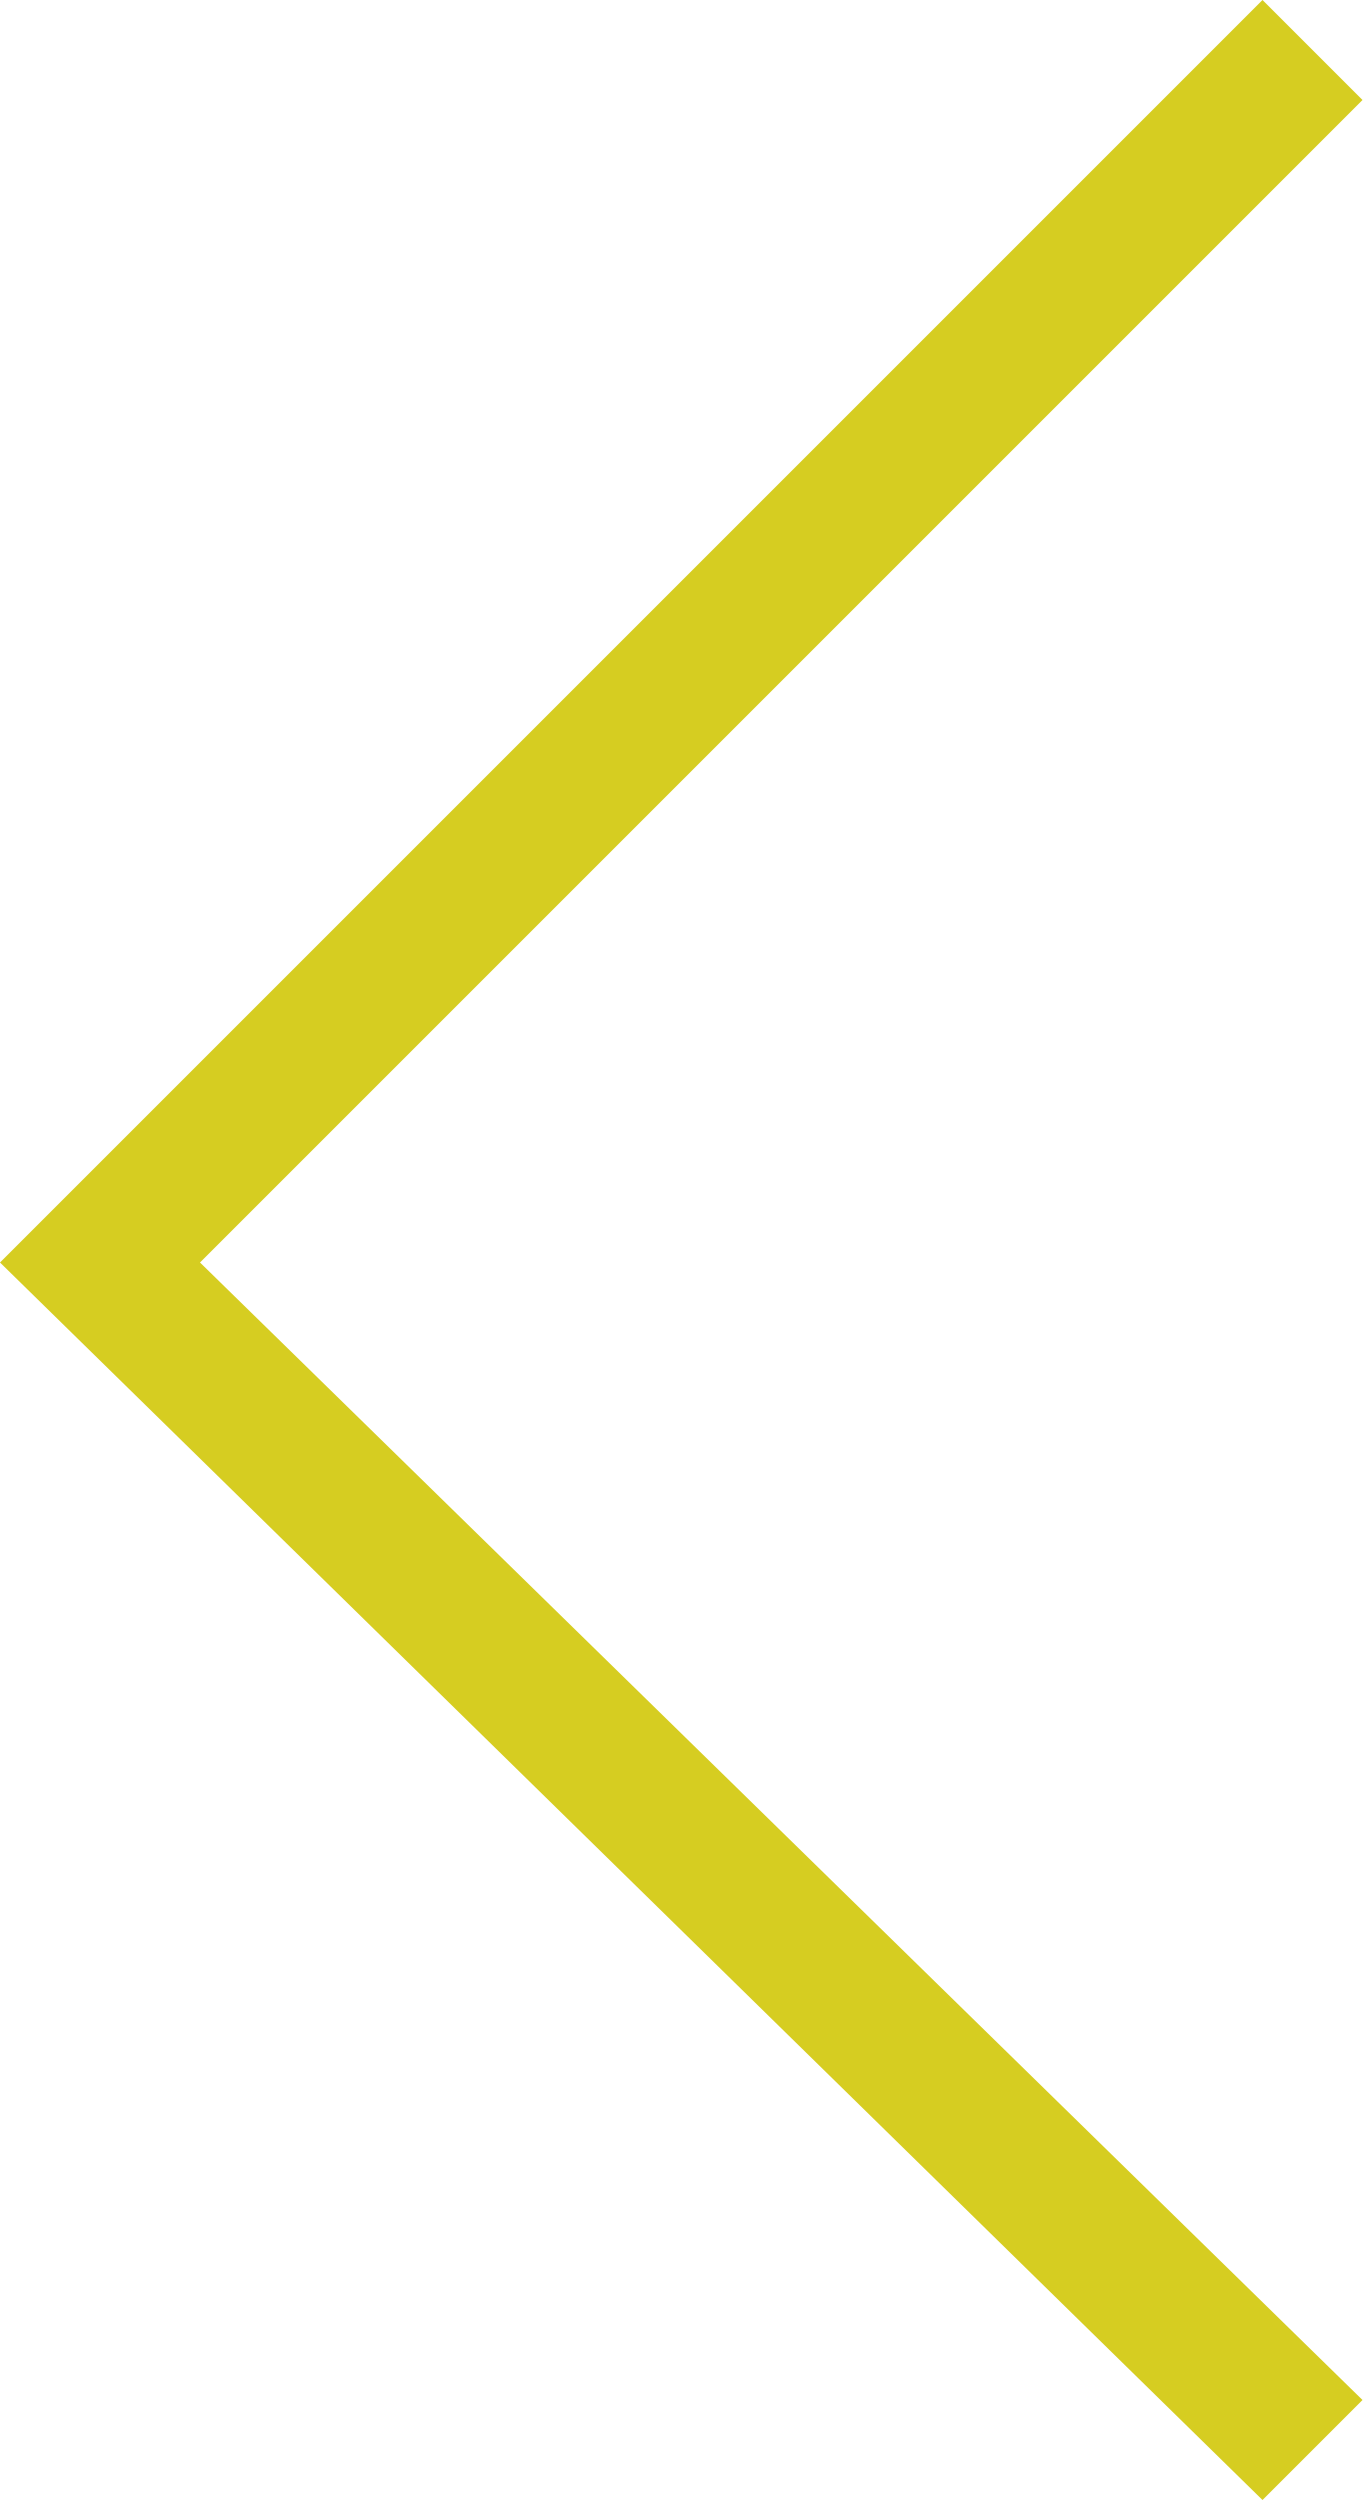
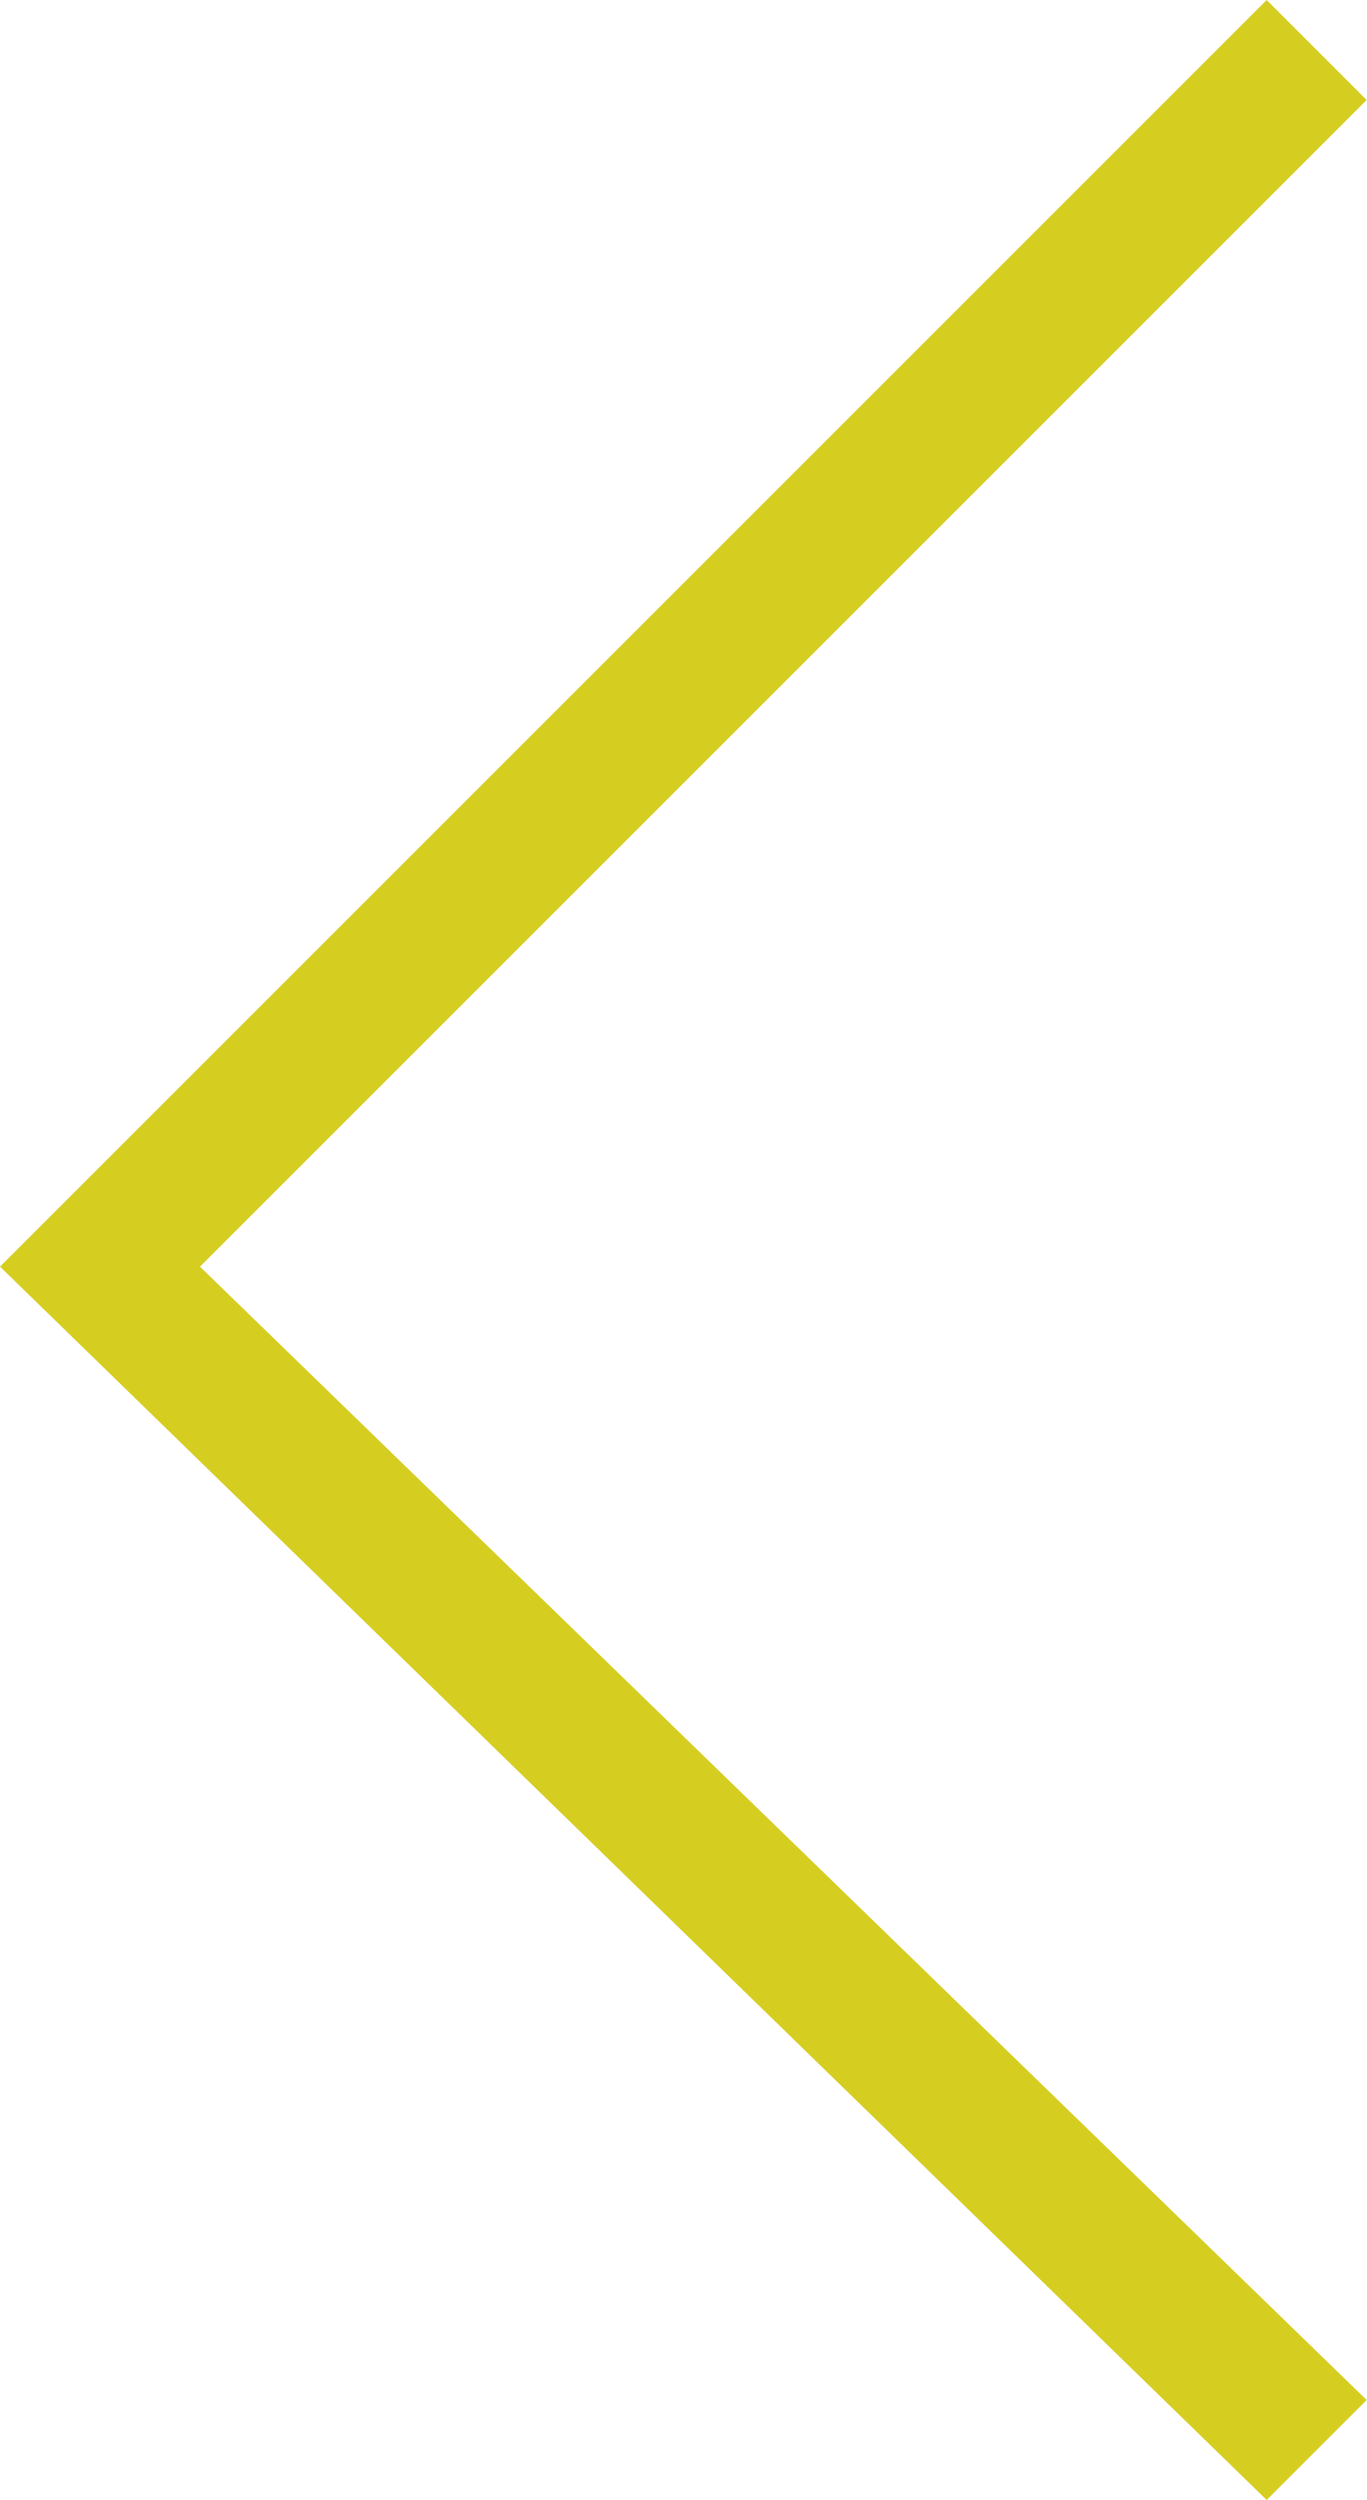
- <svg xmlns="http://www.w3.org/2000/svg" version="1.1" id="Layer_1" x="0px" y="0px" width="10.9px" height="20px" viewBox="0 0 10.9 20" style="enable-background:new 0 0 10.9 20;" xml:space="preserve">
+ <svg xmlns="http://www.w3.org/2000/svg" version="1.1" id="Layer_1" x="0px" y="0px" width="16.4px" height="30px" viewBox="0 0 16.4 30" style="enable-background:new 0 0 16.4 30;" xml:space="preserve">
  <style type="text/css">
	.st0{fill:#D6CD21;}
</style>
-   <polygon class="st0" points="10.1,20 0,10.1 10.1,0 10.9,0.8 1.6,10.1 10.9,19.2 " />
+   <polygon class="st0" points="15.2,30 0,15.2 15.2,0 16.4,1.2 2.4,15.2 16.4,28.8 " />
</svg>
